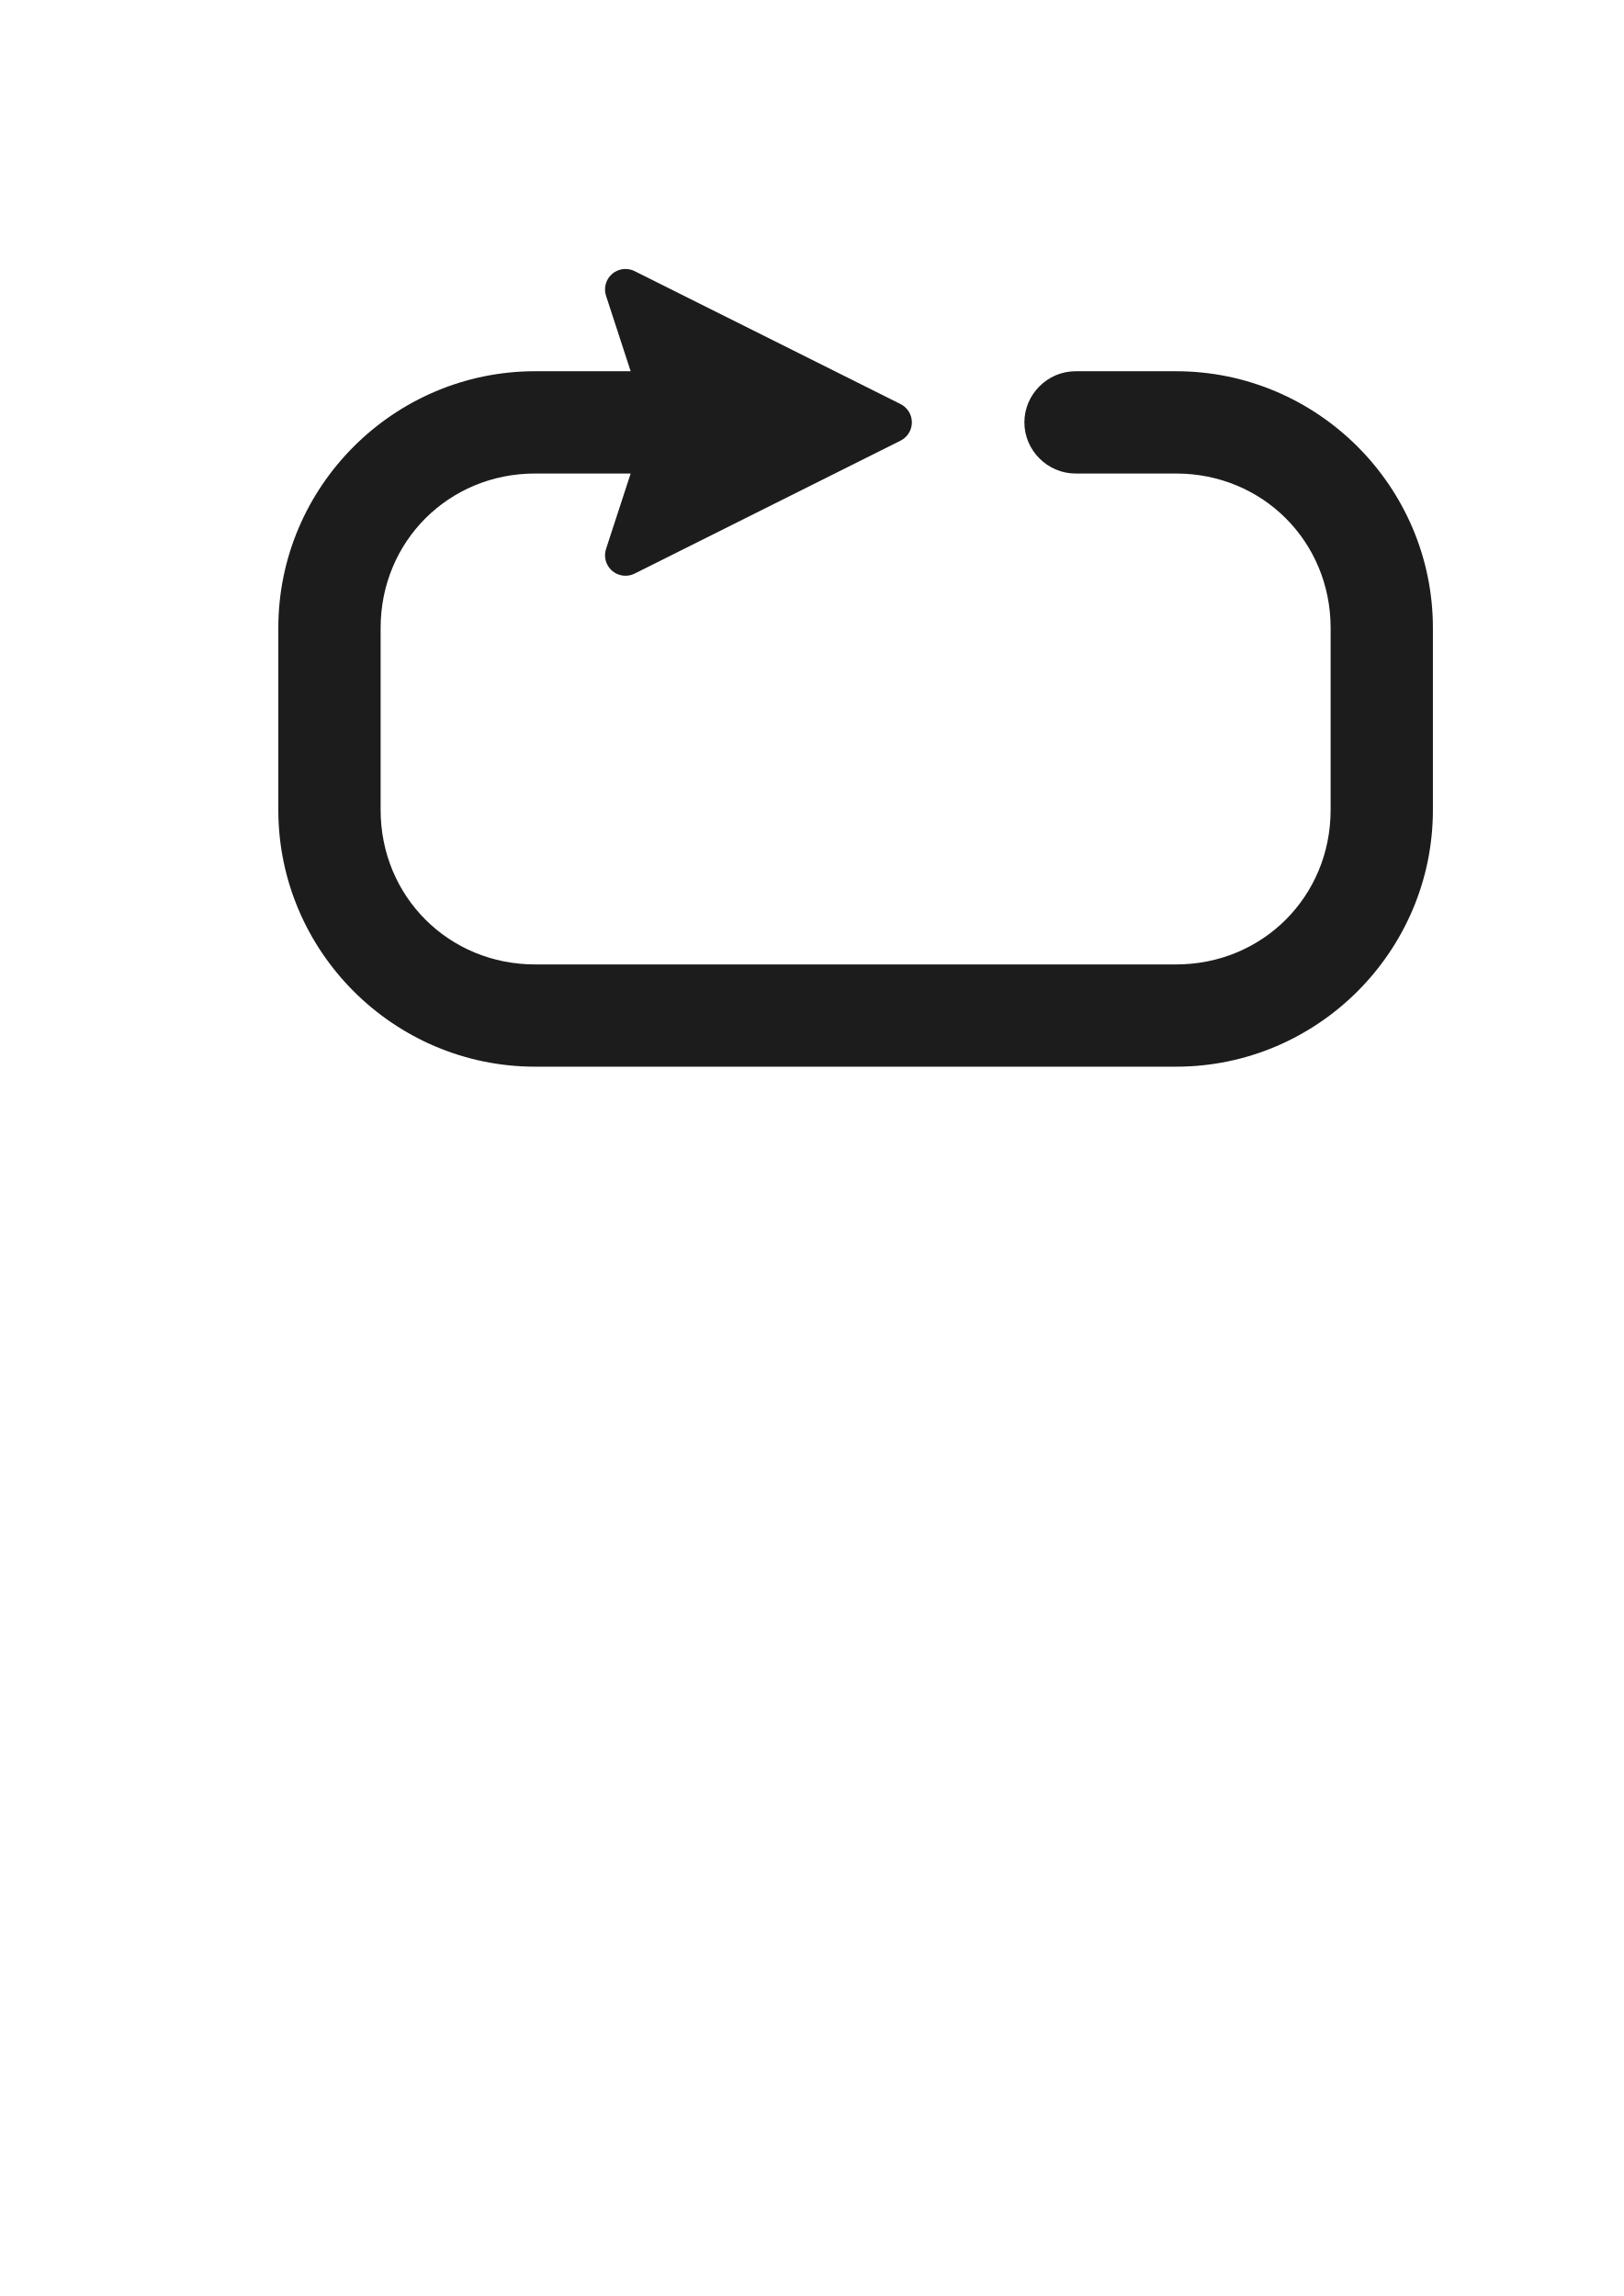
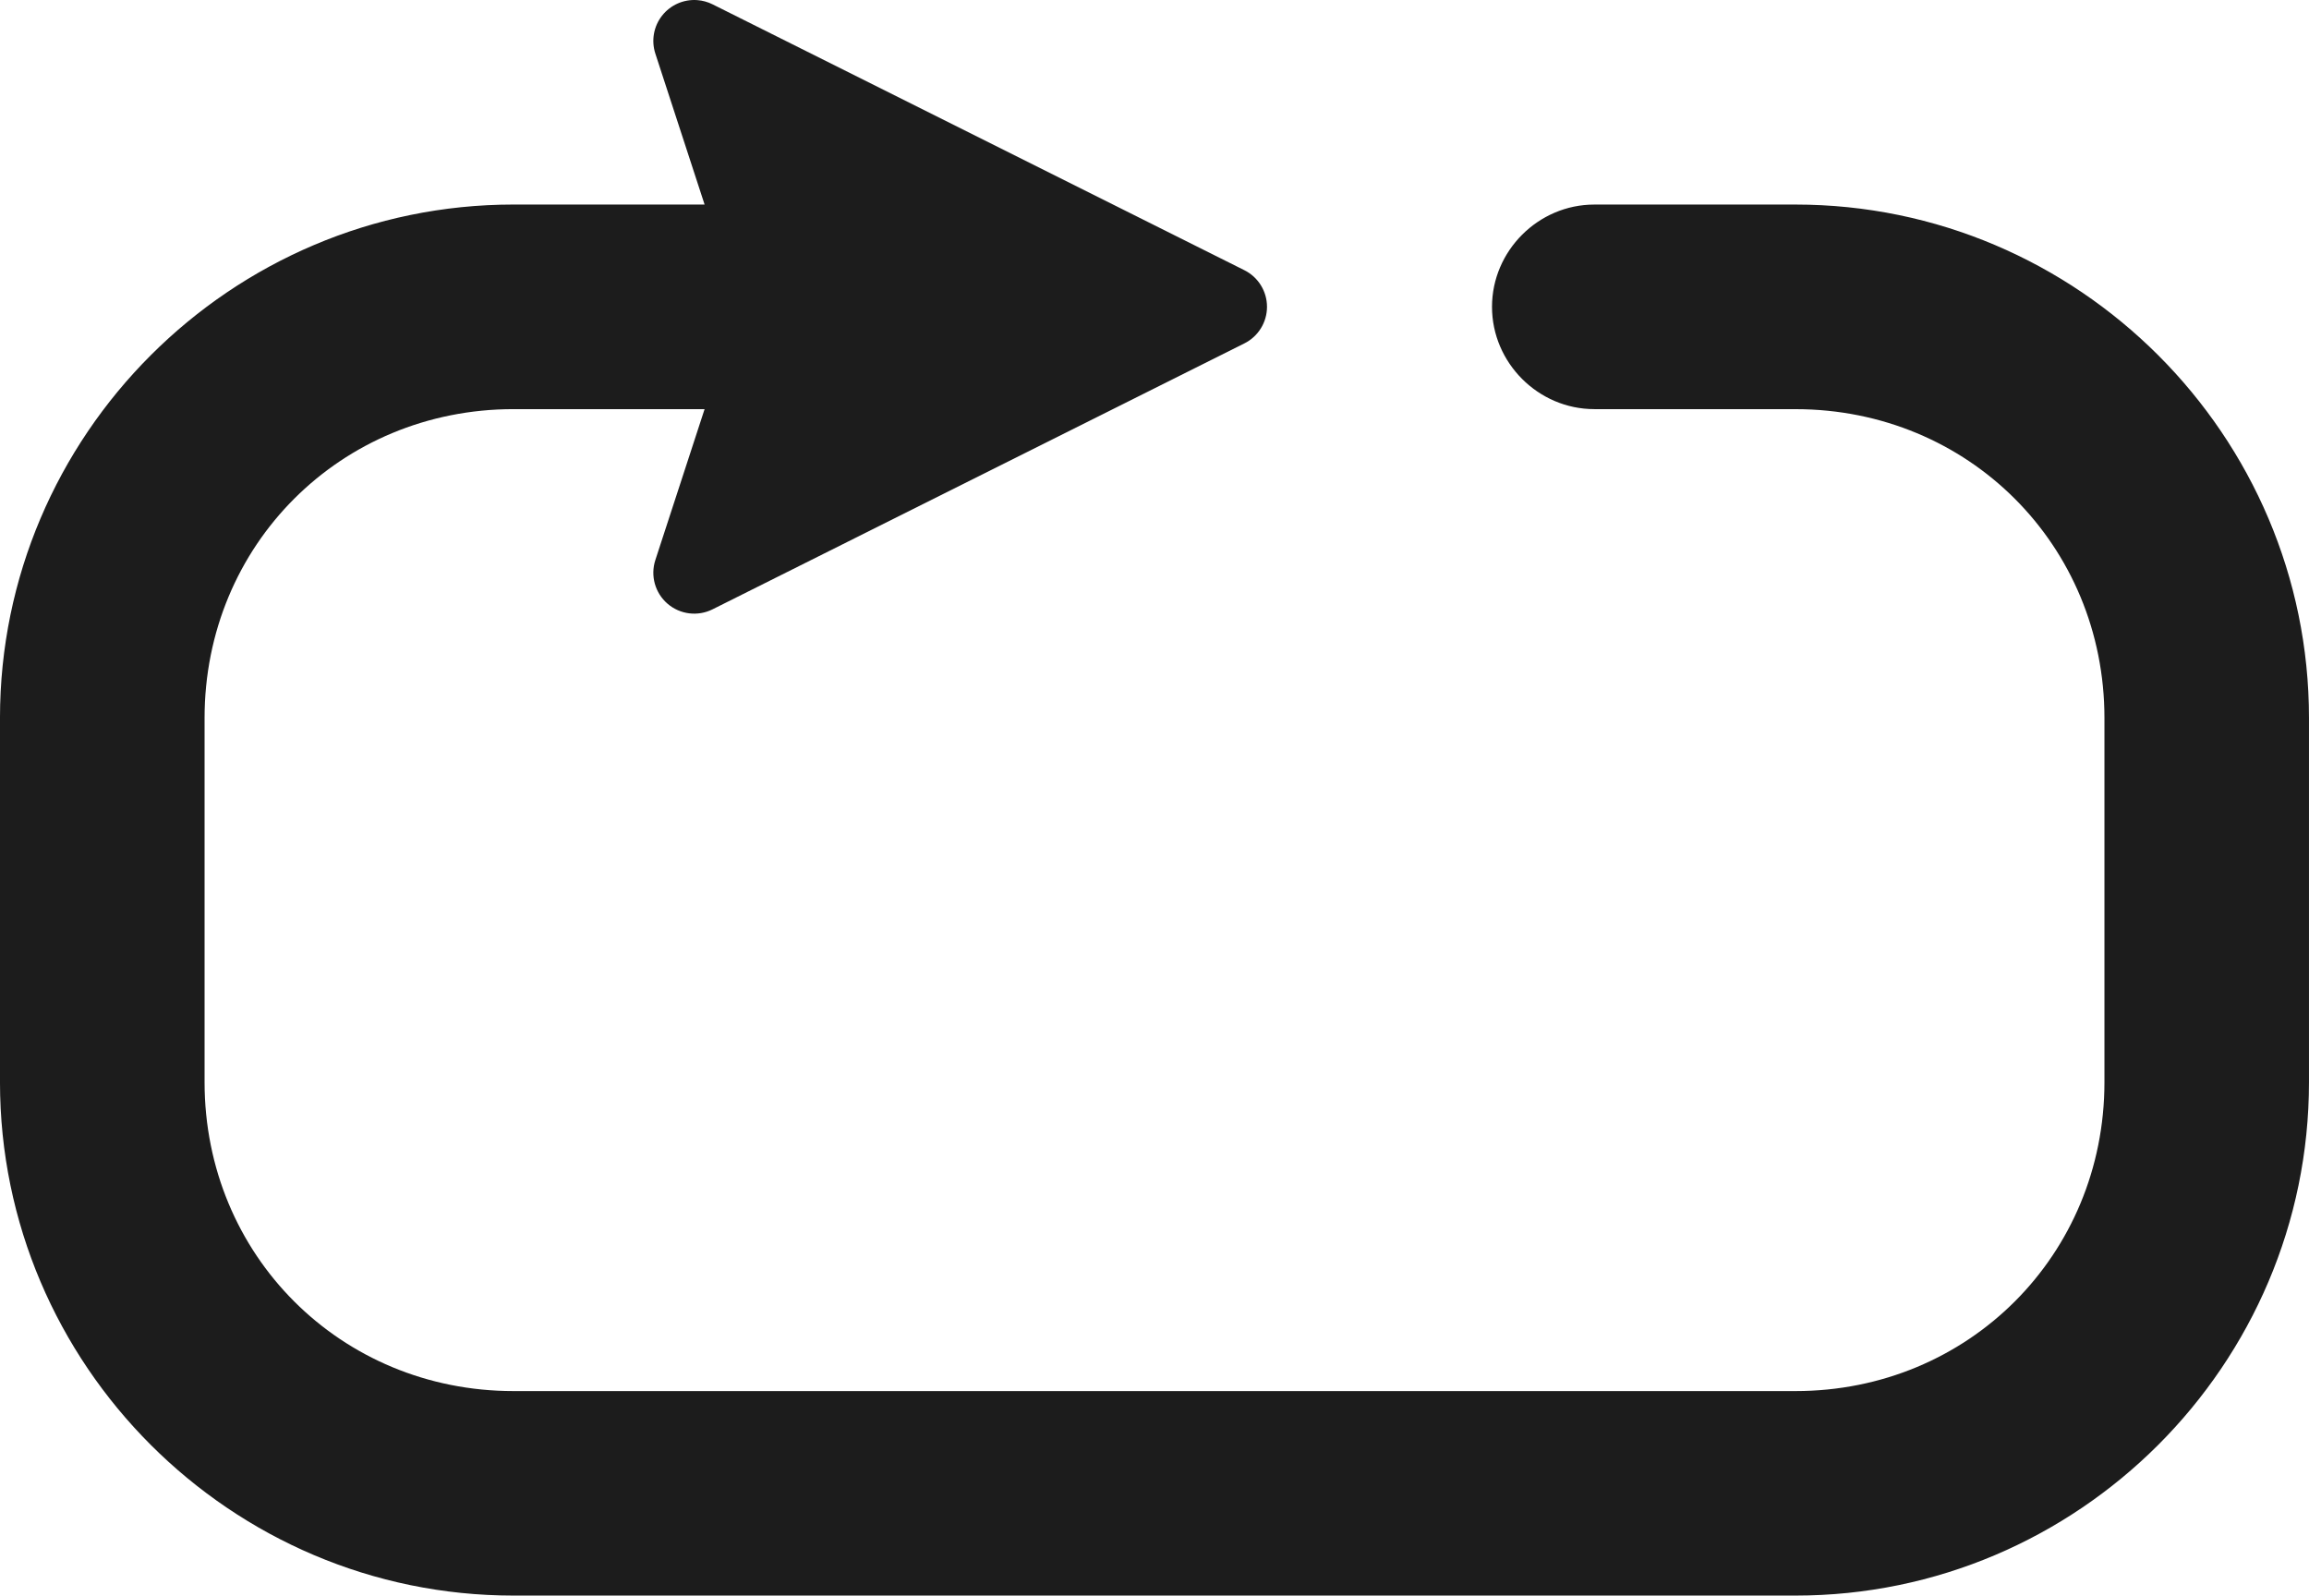
- <svg xmlns="http://www.w3.org/2000/svg" width="210mm" height="297mm" viewBox="0 0 210 297" version="1.1" id="svg5">
+ <svg xmlns="http://www.w3.org/2000/svg" width="149.326mm" height="103.188mm" viewBox="0 0 149.326 103.188" version="1.1" id="svg5">
  <defs id="defs2" />
-   <g id="layer1">
+   <g id="layer1" transform="translate(-35.99791,-34.79325)">
    <path id="rect30680" style="color:#000000;fill:#1c1c1c;fill-opacity:1;stroke-width:1;stroke-linejoin:bevel;-inkscape-stroke:none;paint-order:markers fill stroke" d="m 81.085,34.8 a 2.646,2.646 0 0 0 -2.705,3.459 l 3.185,9.762 h -12.359 c -18.282,0 -33.209,14.925 -33.209,33.207 v 23.545 c 0,18.282 14.926,33.207 33.209,33.207 h 82.91 c 18.282,0 33.207,-14.925 33.207,-33.207 V 81.229 c 0,-18.282 -14.925,-33.207 -33.207,-33.207 h -13.013 v 5.19e-4 c -3.622,2.86e-4 -6.615,2.992 -6.615,6.614 0,3.622 2.993,6.615 6.615,6.615 v 0.002 h 13.013 c 11.182,0 19.979,8.794 19.979,19.977 v 23.545 c 0,11.182 -8.796,19.979 -19.979,19.979 H 69.207 c -11.182,0 -19.979,-8.796 -19.979,-19.979 V 81.229 c 0,-11.182 8.796,-19.977 19.979,-19.977 h 12.358 l -3.185,9.761 a 2.646,2.646 0 0 0 3.697,3.187 L 116.474,57.001 a 2.646,2.646 0 0 0 0,-4.733 L 82.078,35.072 a 2.646,2.646 0 0 0 -0.993,-0.272 z" />
  </g>
</svg>
